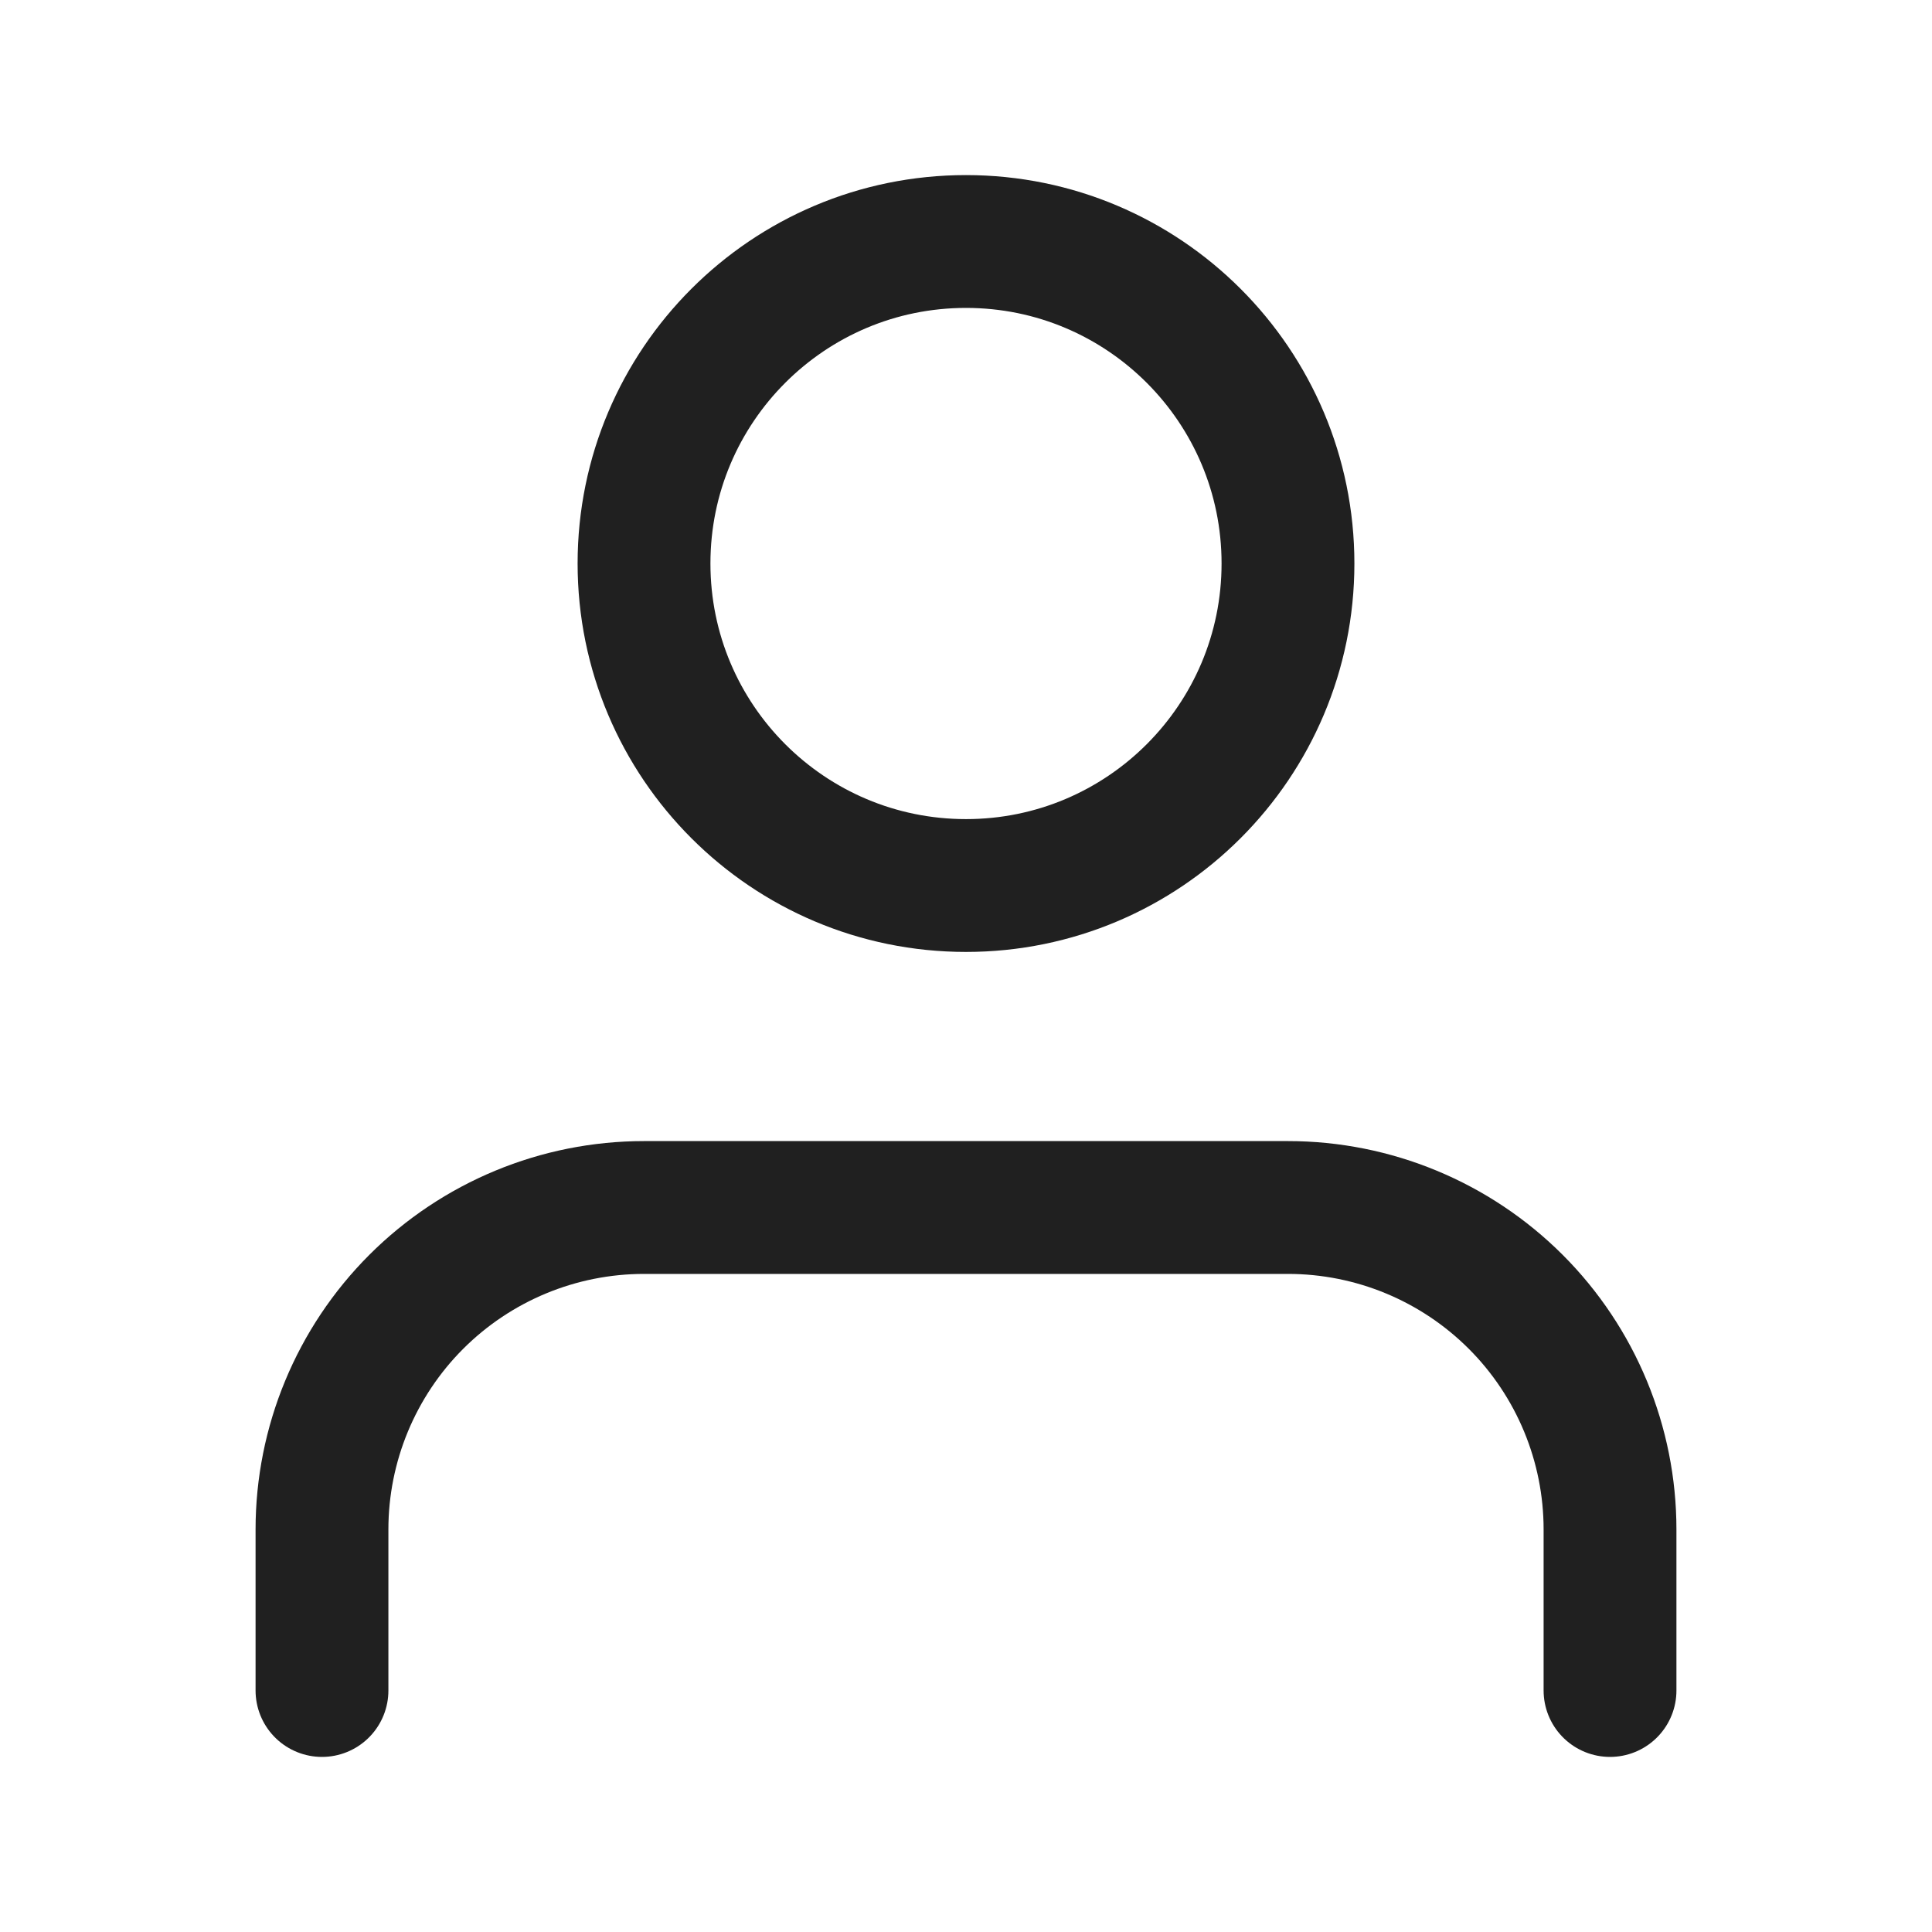
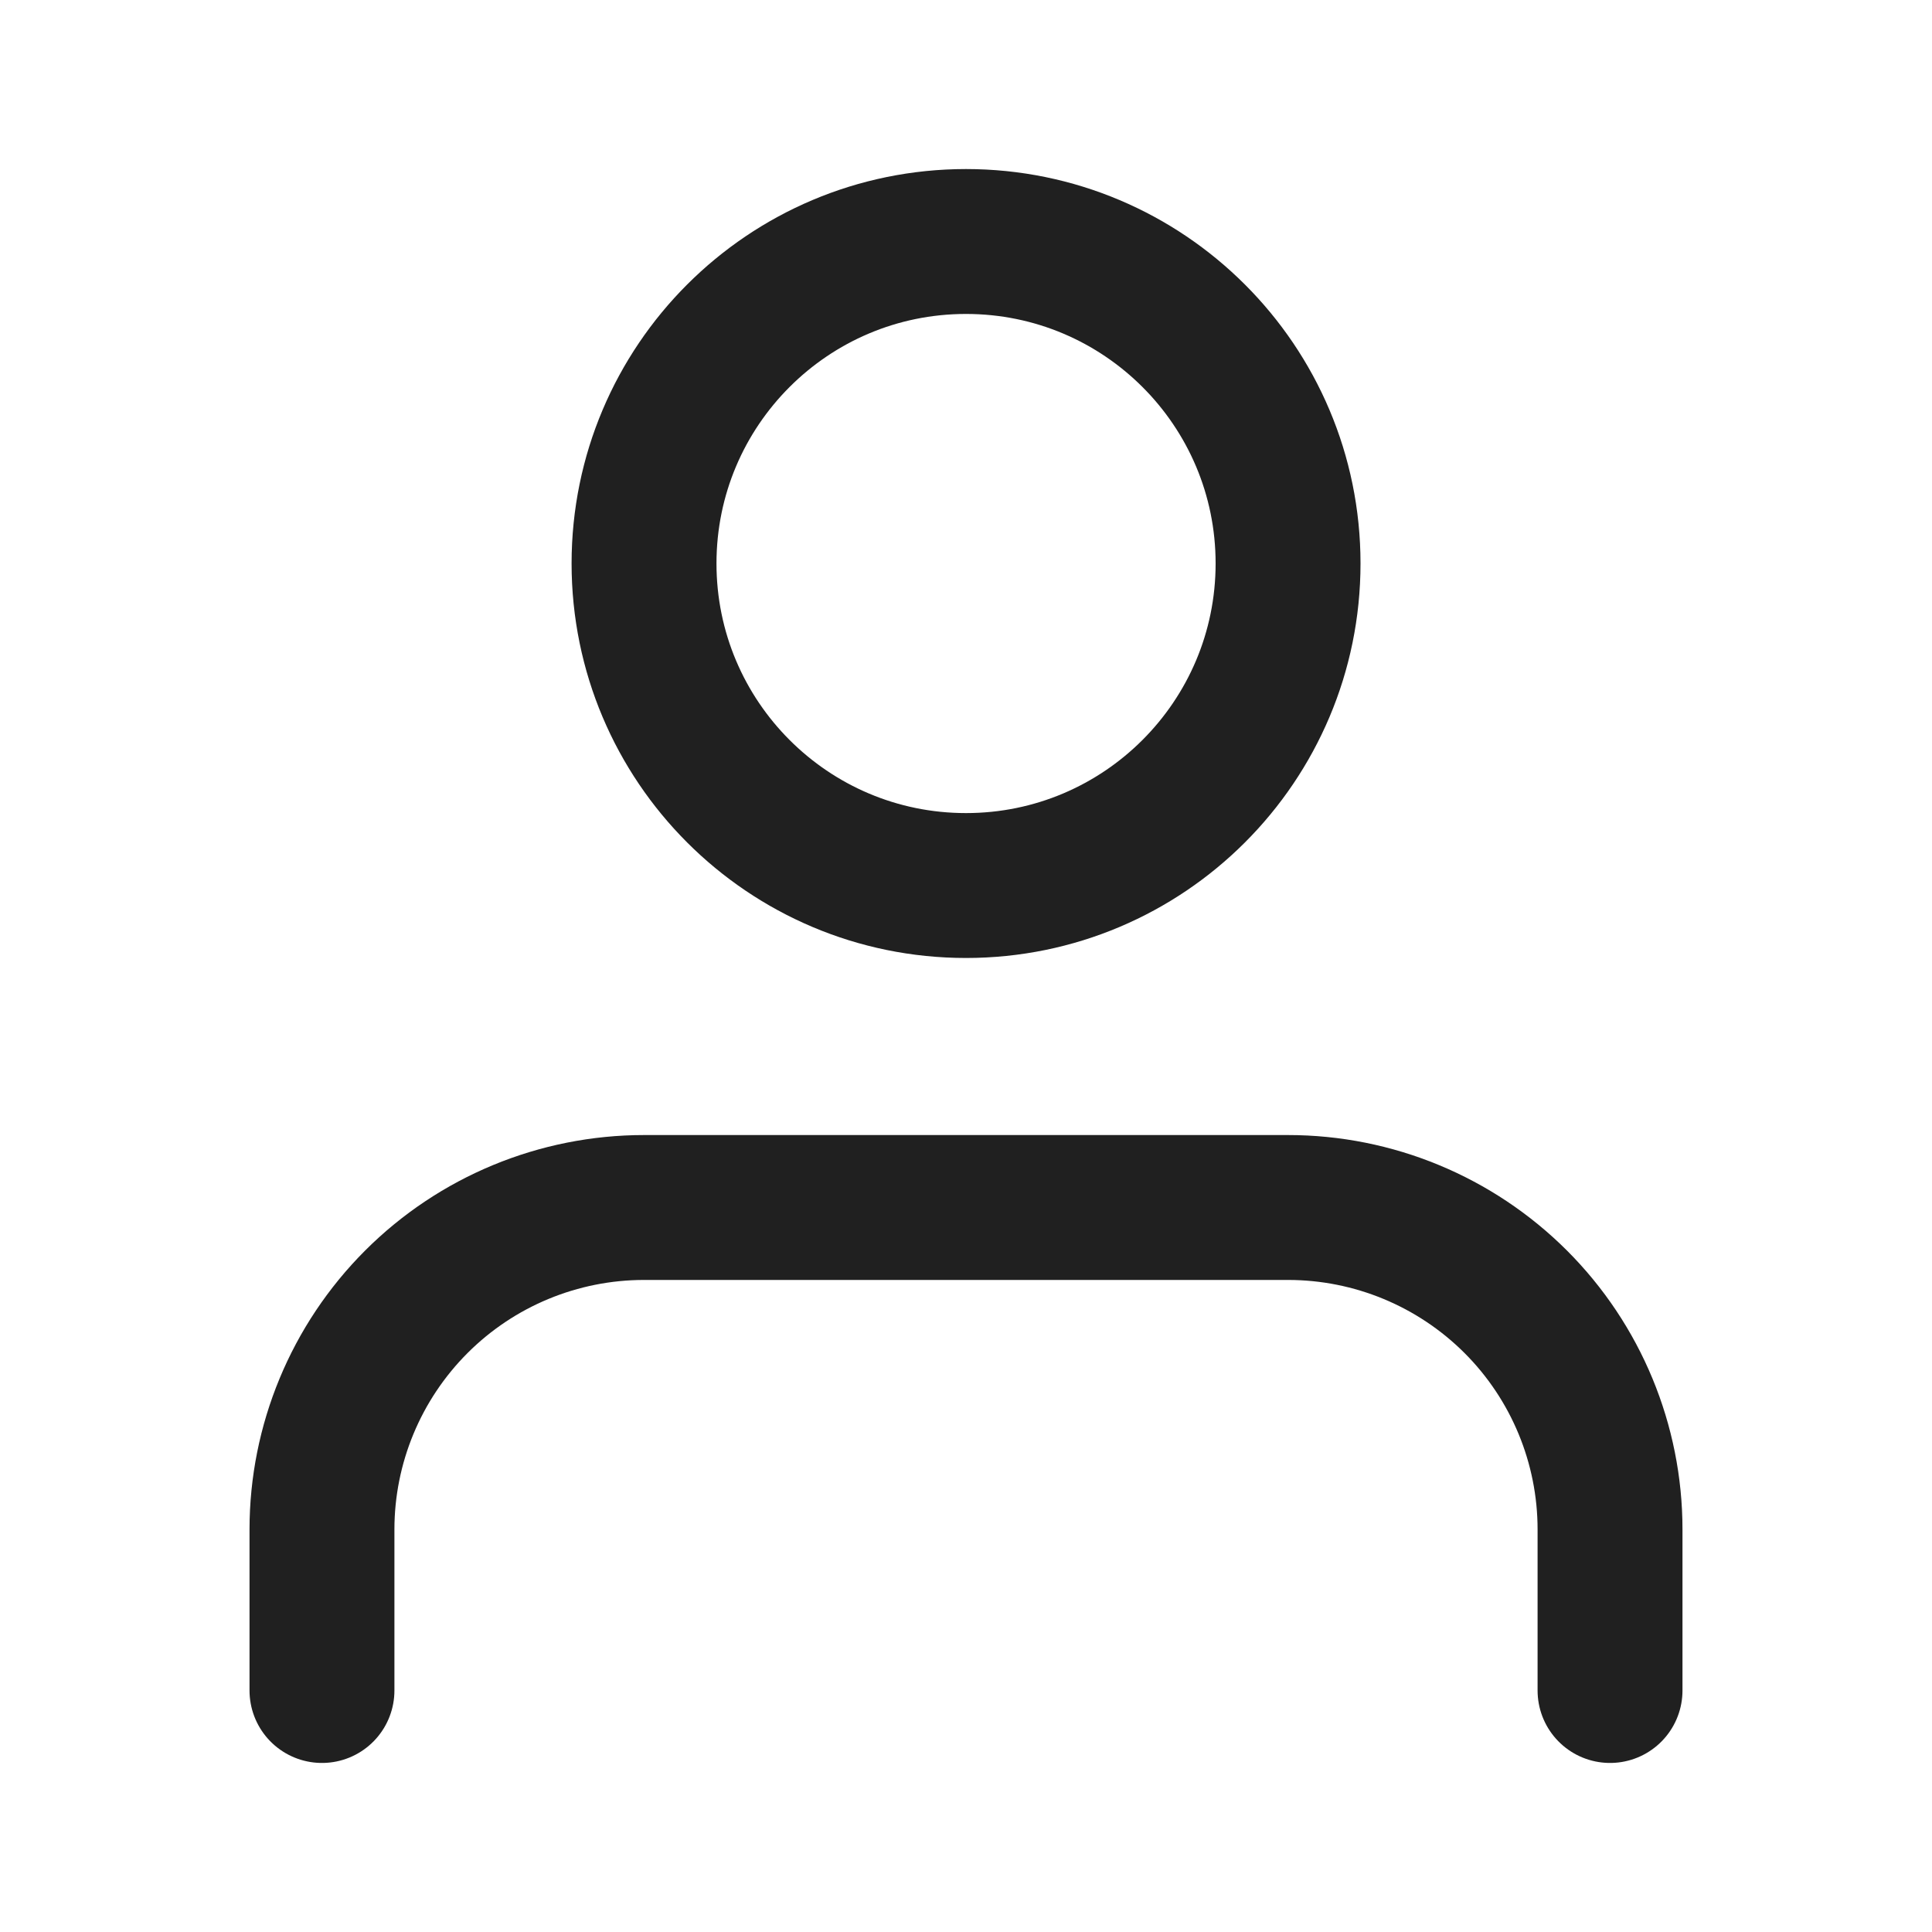
- <svg xmlns="http://www.w3.org/2000/svg" width="32" height="32" viewBox="0 0 32 32" fill="none">
-   <path d="M-212 -876C-212 -880.418 -208.418 -884 -204 -884H1020C1024.42 -884 1028 -880.418 1028 -876V814C1028 818.418 1024.42 822 1020 822H-204C-208.418 822 -212 818.418 -212 814V-876Z" fill="white" />
-   <path d="M-204 -884V-883H1020V-884V-885H-204V-884ZM1028 -876H1027V814H1028H1029V-876H1028ZM1020 822V821H-204V822V823H1020V822ZM-212 814H-211V-876H-212H-213V814H-212ZM-204 822V821C-207.866 821 -211 817.866 -211 814H-212H-213C-213 818.971 -208.971 823 -204 823V822ZM1028 814H1027C1027 817.866 1023.87 821 1020 821V822V823C1024.97 823 1029 818.971 1029 814H1028ZM1020 -884V-883C1023.87 -883 1027 -879.866 1027 -876H1028H1029C1029 -880.971 1024.97 -885 1020 -885V-884ZM-204 -884V-885C-208.971 -885 -213 -880.971 -213 -876H-212H-211C-211 -879.866 -207.866 -883 -204 -883V-884Z" fill="#F1F1F1" />
-   <path d="M26.667 28V25.333C26.667 23.919 26.105 22.562 25.105 21.562C24.104 20.562 22.748 20 21.333 20H10.667C9.252 20 7.896 20.562 6.895 21.562C5.895 22.562 5.333 23.919 5.333 25.333V28M21.333 9.333C21.333 12.279 18.945 14.667 16 14.667C13.054 14.667 10.667 12.279 10.667 9.333C10.667 6.388 13.054 4 16 4C18.945 4 21.333 6.388 21.333 9.333Z" stroke="#202020" stroke-width="2.2" stroke-linecap="round" stroke-linejoin="round" />
+ <svg xmlns="http://www.w3.org/2000/svg" width="20" height="20" viewBox="0 0 20 20" fill="none">
+   <path d="M-500 -792C-500 -796.418 -496.418 -800 -492 -800H612C616.418 -800 620 -796.418 620 -792V898C620 902.418 616.418 906 612 906H-492C-496.418 906 -500 902.418 -500 898V-792Z" fill="white" />
+   <path d="M-492 -800V-799H612V-800V-801H-492V-800ZM620 -792H619V898H620H621V-792H620ZM612 906V905H-492V906V907H612V906ZM-500 898H-499V-792H-500H-501V898H-500ZM-492 906V905C-495.866 905 -499 901.866 -499 898H-500H-501C-501 902.971 -496.971 907 -492 907V906ZM620 898H619C619 901.866 615.866 905 612 905V906V907C616.971 907 621 902.971 621 898H620ZM612 -800V-799C615.866 -799 619 -795.866 619 -792H620H621C621 -796.971 616.971 -801 612 -801V-800ZM-492 -800V-801C-496.971 -801 -501 -796.971 -501 -792H-500H-499C-499 -795.866 -495.866 -799 -492 -799V-800Z" fill="#F1F1F1" />
+   <path d="M16.667 17.5V15.833C16.667 14.949 16.316 14.101 15.691 13.476C15.065 12.851 14.218 12.5 13.334 12.5H6.667C5.783 12.5 4.935 12.851 4.31 13.476C3.685 14.101 3.333 14.949 3.333 15.833V17.5M13.334 5.833C13.334 7.674 11.841 9.167 10 9.167C8.159 9.167 6.667 7.674 6.667 5.833C6.667 3.992 8.159 2.5 10 2.5C11.841 2.5 13.334 3.992 13.334 5.833Z" stroke="#202020" stroke-width="1.5" stroke-linecap="round" stroke-linejoin="round" />
</svg>
